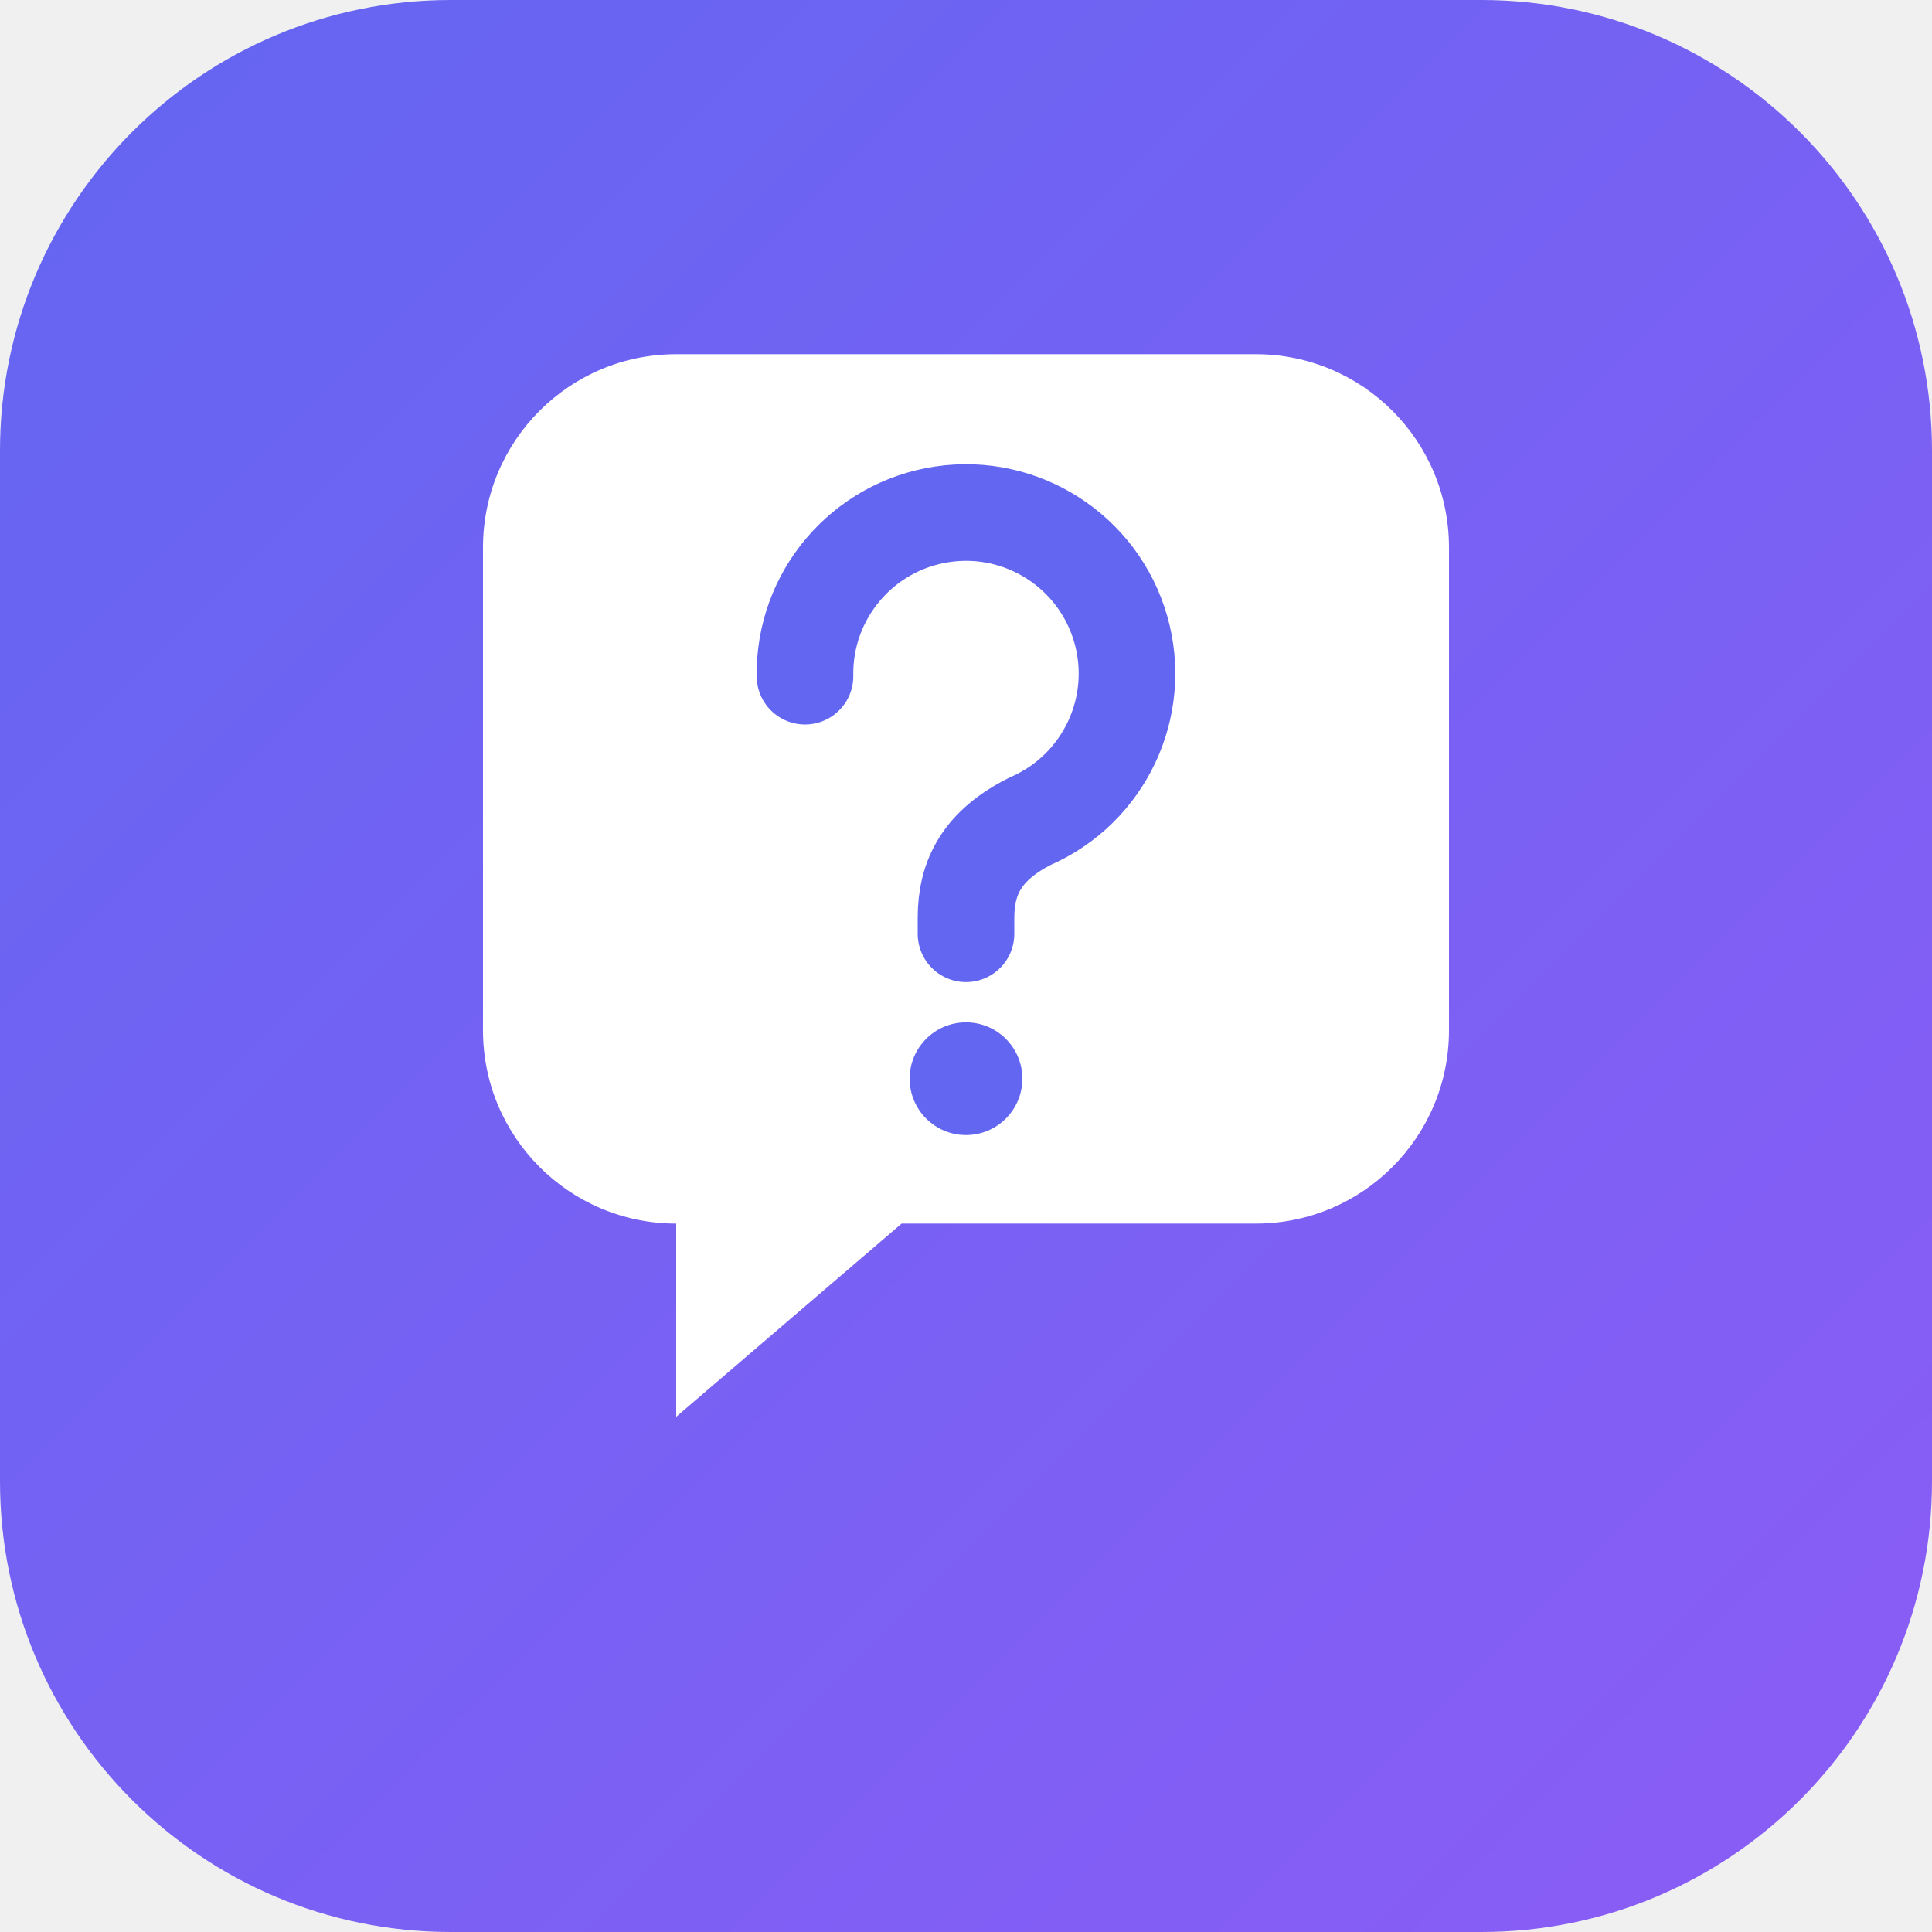
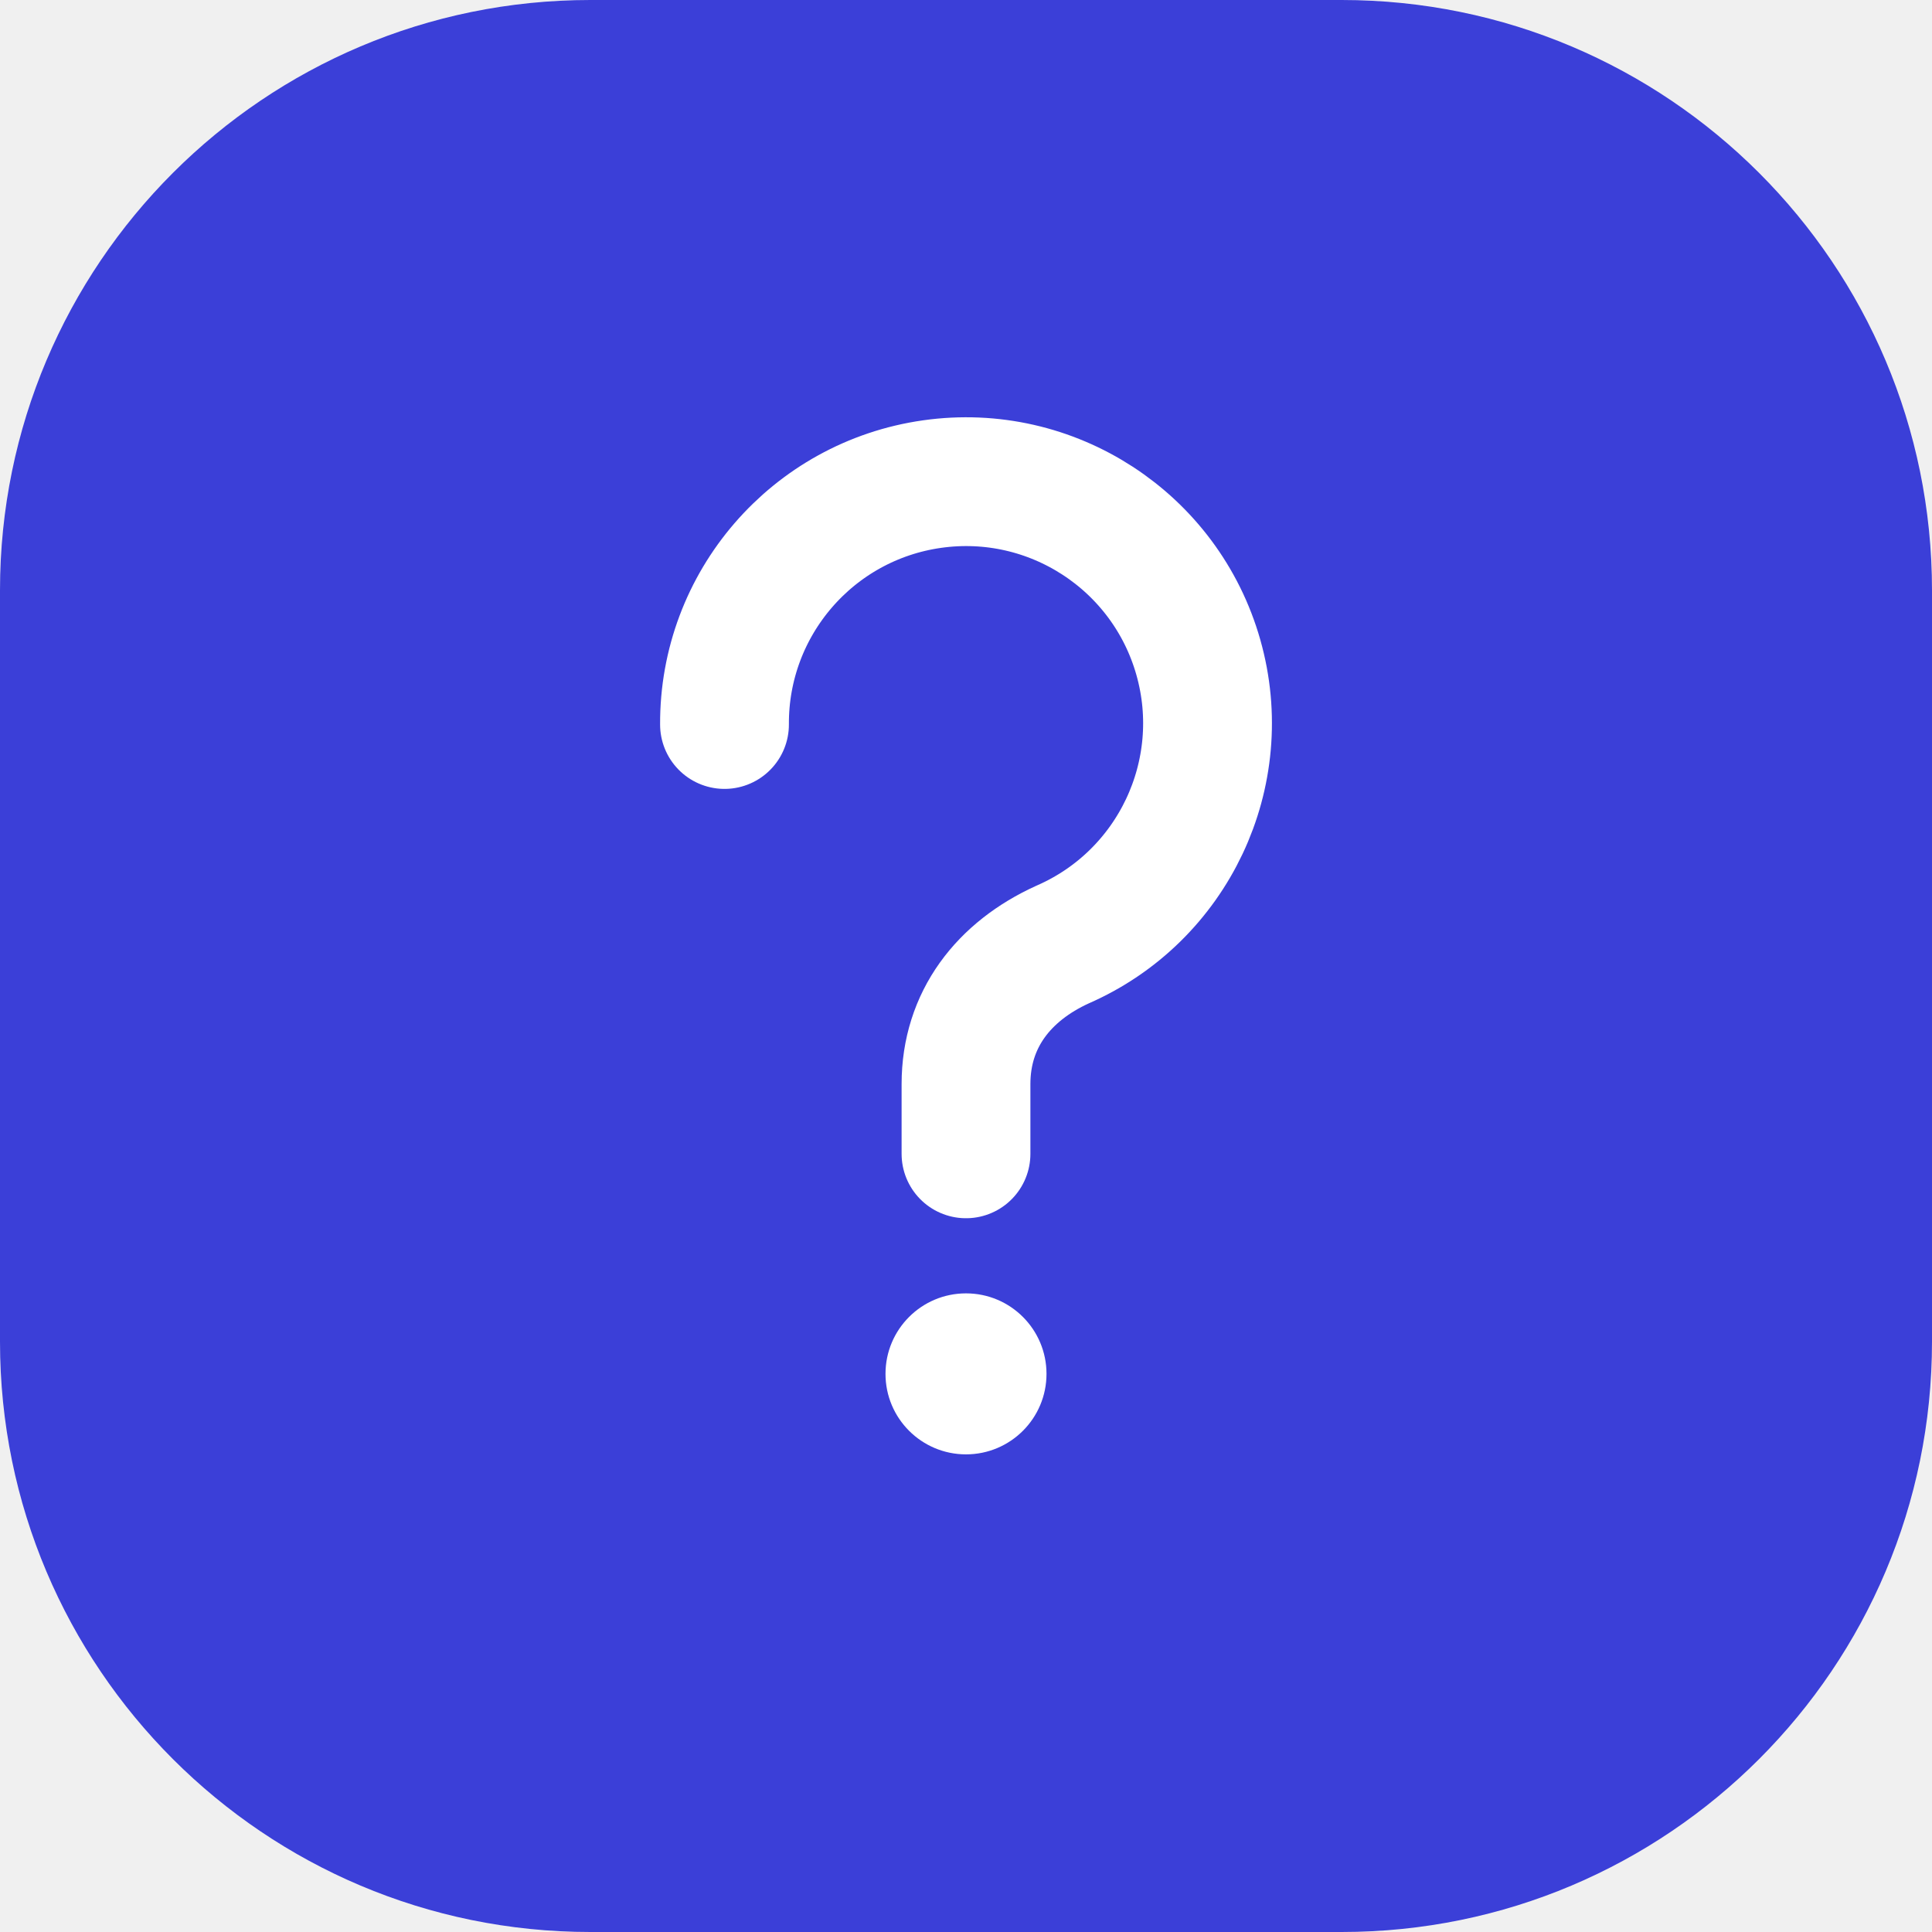
- <svg xmlns="http://www.w3.org/2000/svg" viewBox="0 0 120 120">
-   <defs>
-     <linearGradient id="bg" x1="0" y1="0" x2="1" y2="1">
-       <stop offset="0" stop-color="#6366F1" />
-       <stop offset="1" stop-color="#8B5CF6" />
-     </linearGradient>
-   </defs>
-   <rect width="120" height="120" rx="28" fill="url(#bg)" />
-   <path d="M30 34a12 12 0 0 1 12-12h36a12 12 0 0 1 12 12v30a12 12 0 0 1-12 12H56l-14 12V76a12 12 0 0 1-12-12z" fill="#FFFFFF" />
-   <path d="M50 42a10 10 0 1 1 14 9c-3 1.5-4 3.5-4 6v1" fill="none" stroke="#6366F1" stroke-width="6" stroke-linecap="round" />
-   <circle cx="60" cy="67" r="3.5" fill="#6366F1" />
+ <svg xmlns="http://www.w3.org/2000/svg" width="36" height="36" viewBox="0 0 36 36" fill="none">
+   <rect width="36" height="36" rx="11" fill="#3B3FD8" />
+   <path d="M13.5 13.5a4.5 4.5 0 1 1 6.3 4.1c-1.1 0.5-1.8 1.4-1.8 2.6v1.3" stroke="#FFFFFF" stroke-width="2.4" stroke-linecap="round" stroke-linejoin="round" />
+   <circle cx="18" cy="25.6" r="1.5" fill="#FFFFFF" />
</svg>
